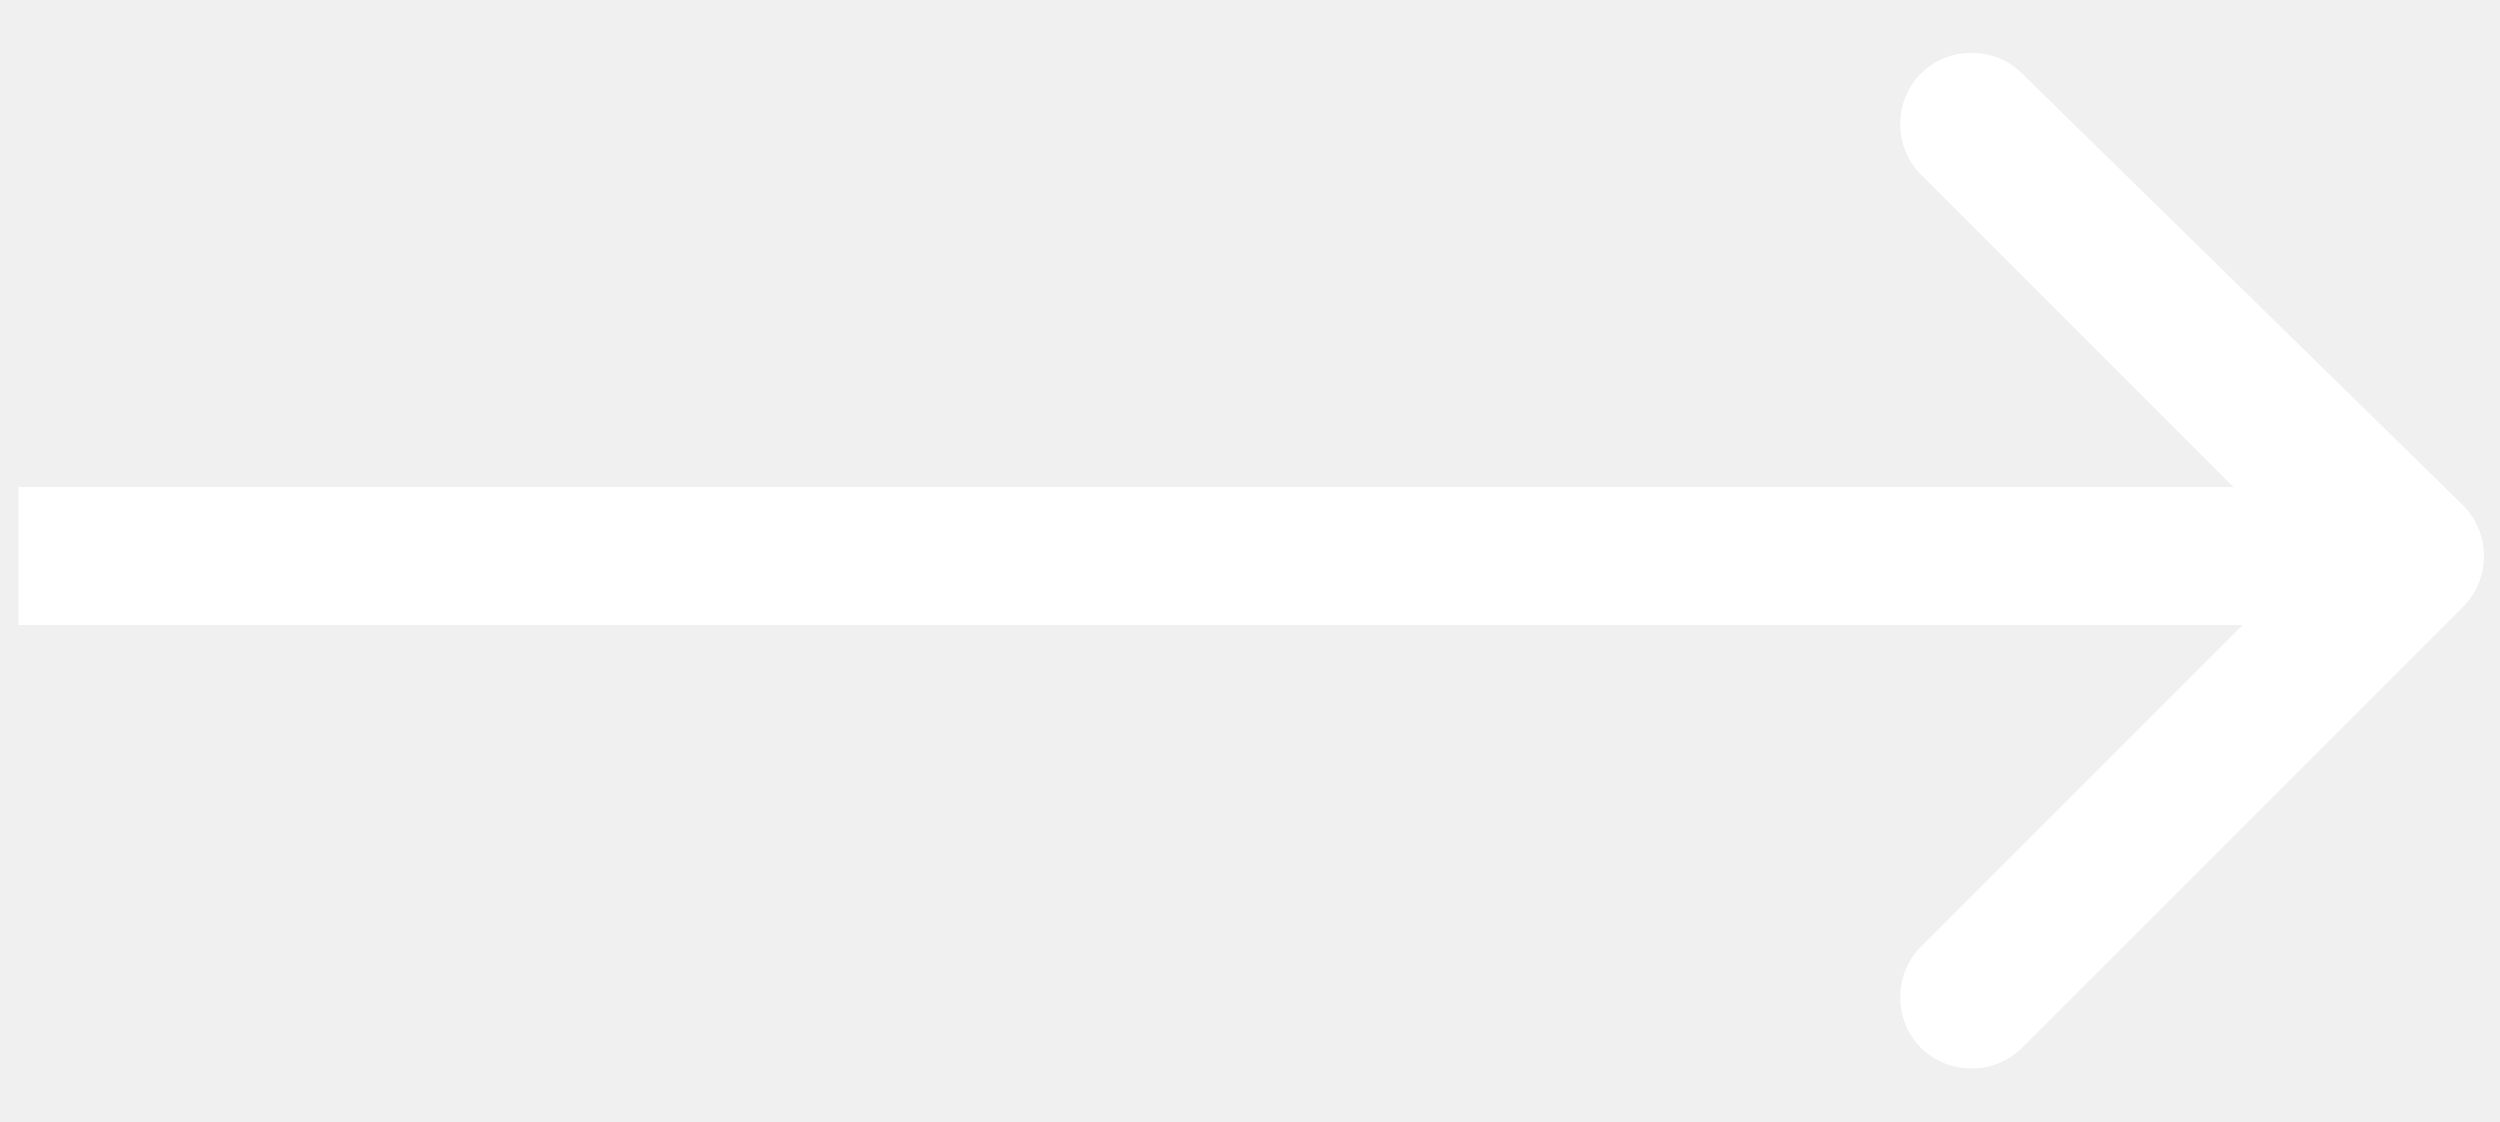
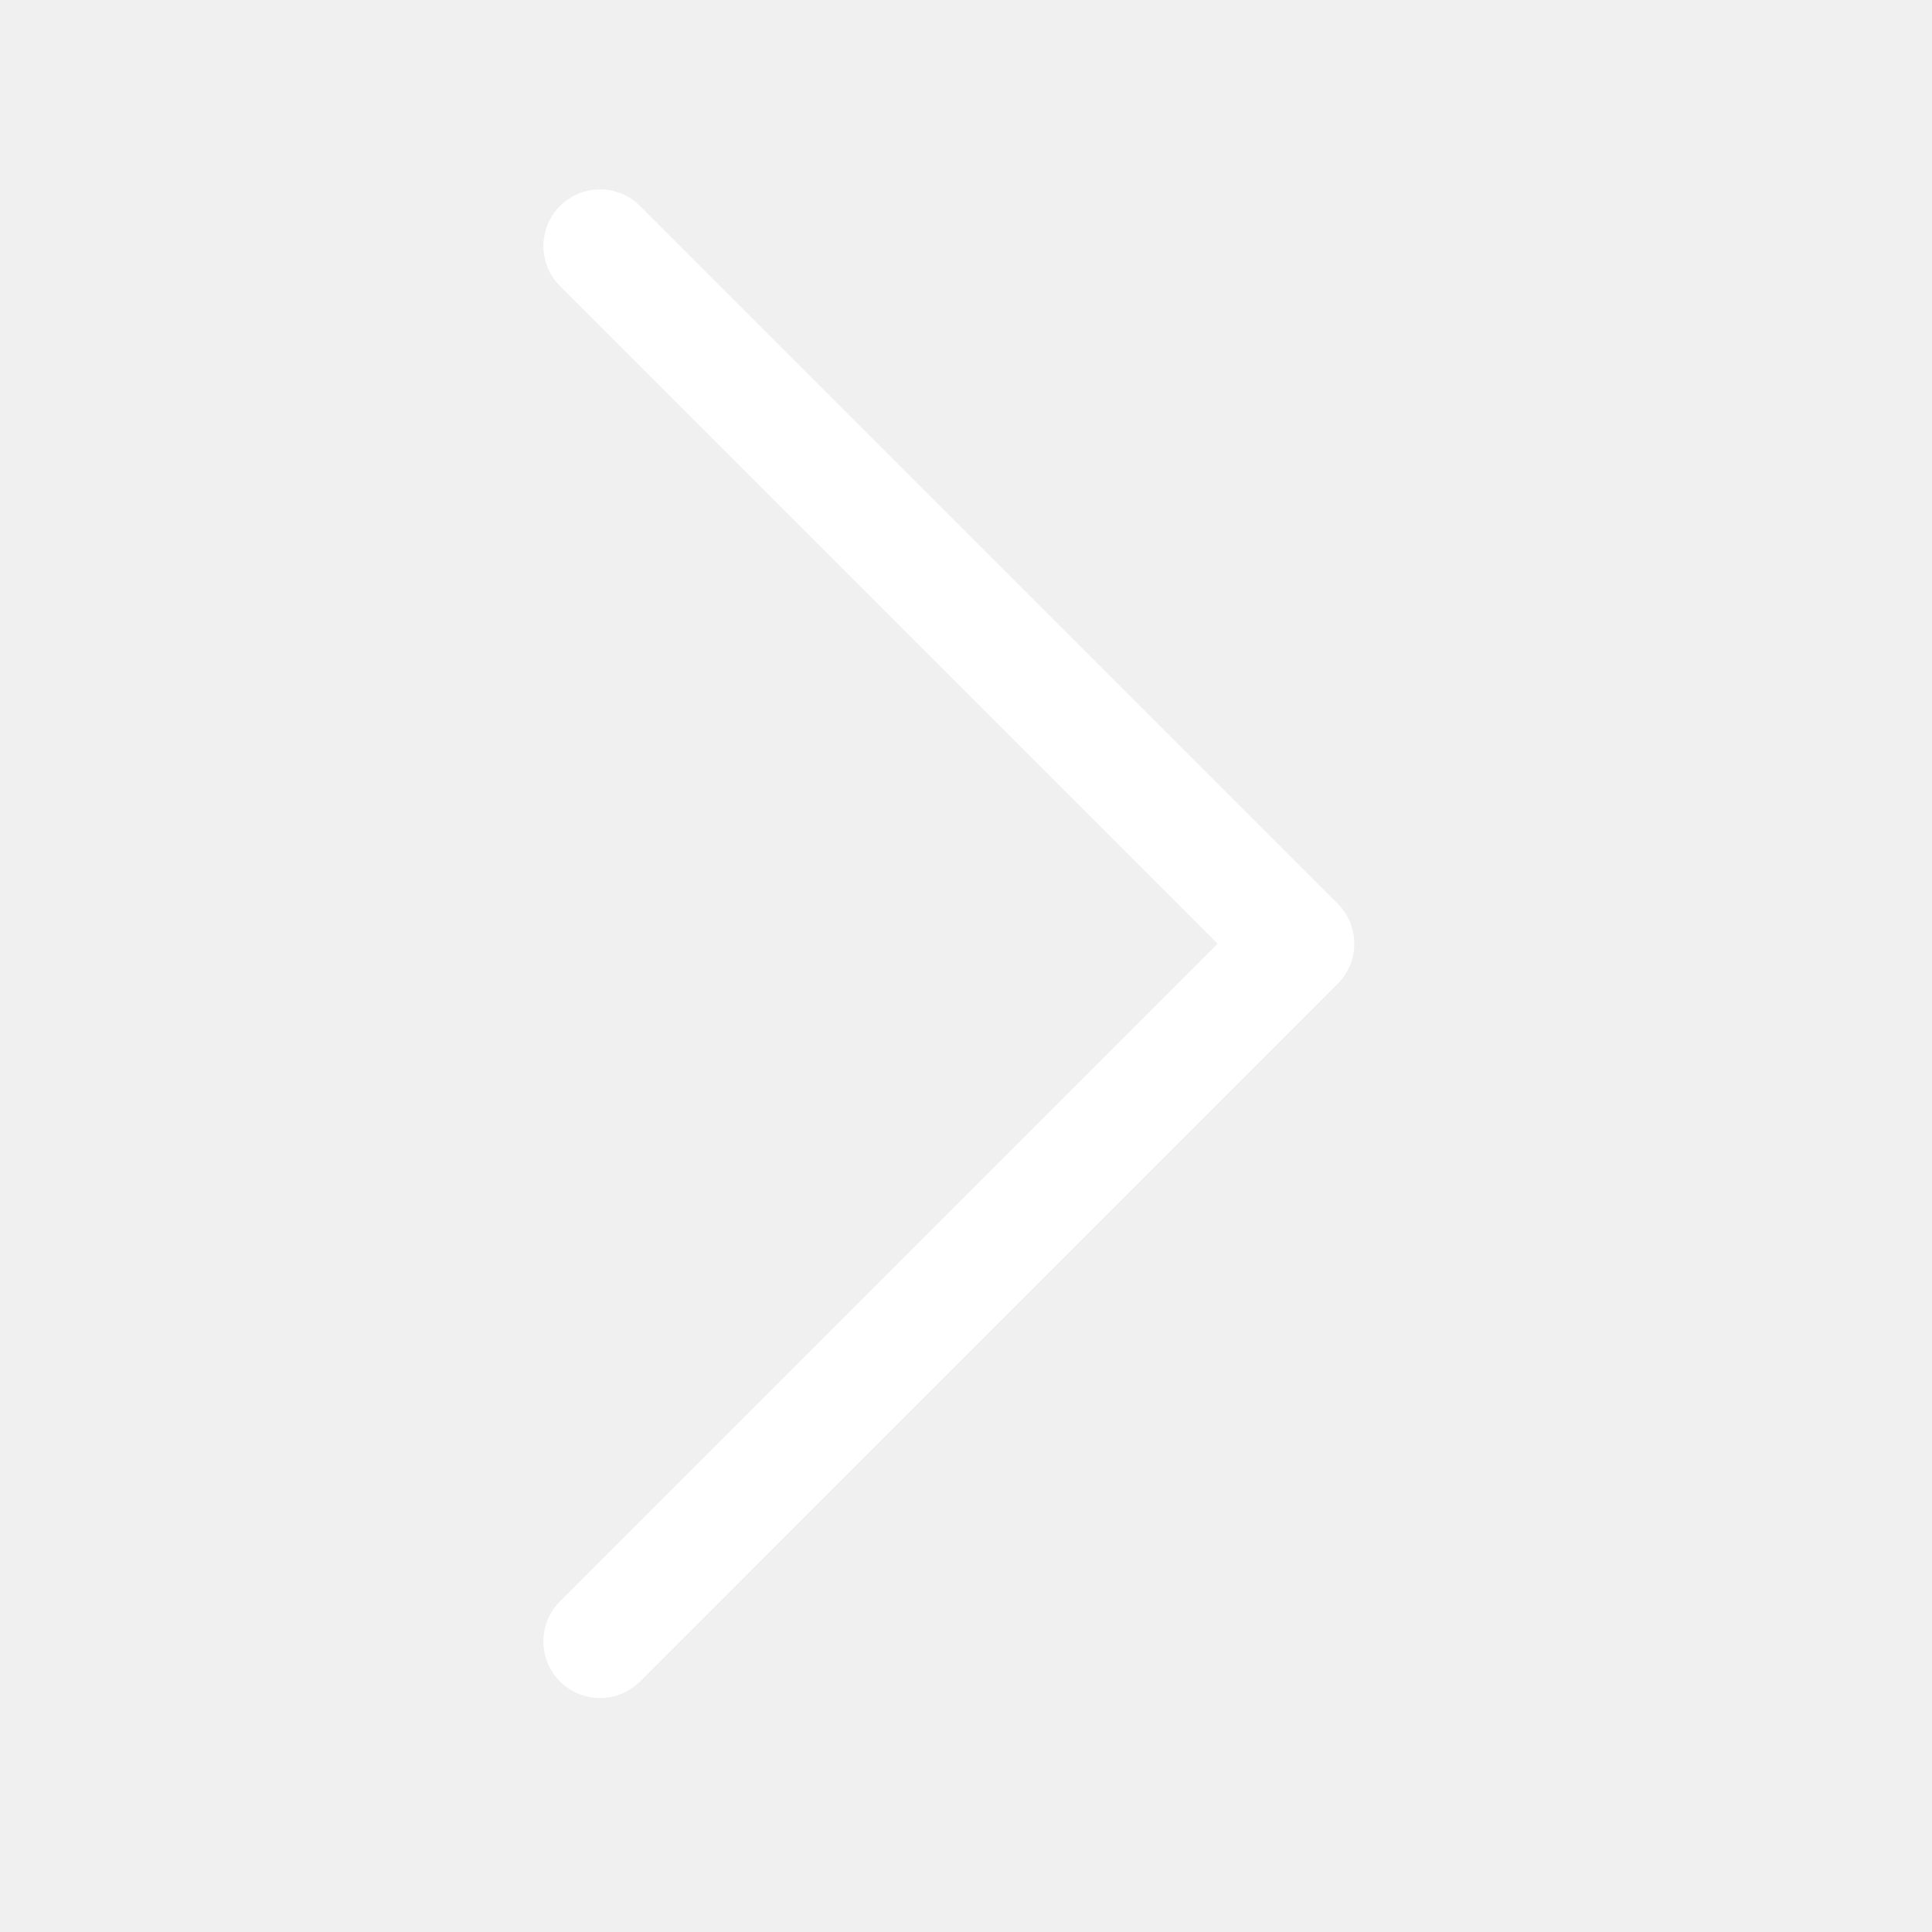
- <svg xmlns="http://www.w3.org/2000/svg" version="1.1" id="Layer_1" x="0px" y="0px" viewBox="0 0 27.2 12.2" style="enable-background:new 0 0 27.2 12.2;" xml:space="preserve">
-   <style type="text/css">
- 	.st0{fill:#FFFFFF;}
- </style>
-   <path class="st0" d="M26.8,6.6c0.3-0.3,0.3-0.8,0-1.1L22,0.8c-0.3-0.3-0.8-0.3-1.1,0c-0.3,0.3-0.3,0.8,0,1.1l4.2,4.2l-4.2,4.2  c-0.3,0.3-0.3,0.8,0,1.1s0.8,0.3,1.1,0L26.8,6.6z M0.2,6.8h26V5.3h-26V6.8z" />
+ <svg xmlns="http://www.w3.org/2000/svg" width="30" height="30" viewBox="0 0 30 30" fill="none">
+   <path d="M9.317 26.367C9.432 26.367 9.547 26.344 9.653 26.3C9.76 26.256 9.857 26.191 9.939 26.11L20.772 15.276C20.937 15.111 21.029 14.887 21.029 14.654C21.029 14.421 20.937 14.198 20.772 14.033L9.939 3.199C9.857 3.117 9.76 3.053 9.653 3.008C9.547 2.964 9.433 2.941 9.317 2.941C9.202 2.941 9.087 2.964 8.981 3.008C8.874 3.052 8.777 3.117 8.695 3.199C8.614 3.28 8.549 3.377 8.505 3.484C8.461 3.59 8.438 3.705 8.438 3.82C8.438 3.936 8.461 4.05 8.505 4.157C8.549 4.263 8.614 4.36 8.695 4.442L18.907 14.654L8.695 24.866C8.572 24.989 8.488 25.146 8.454 25.317C8.421 25.487 8.438 25.664 8.505 25.825C8.571 25.985 8.684 26.122 8.828 26.219C8.973 26.316 9.143 26.367 9.317 26.367Z" fill="white" />
</svg>
